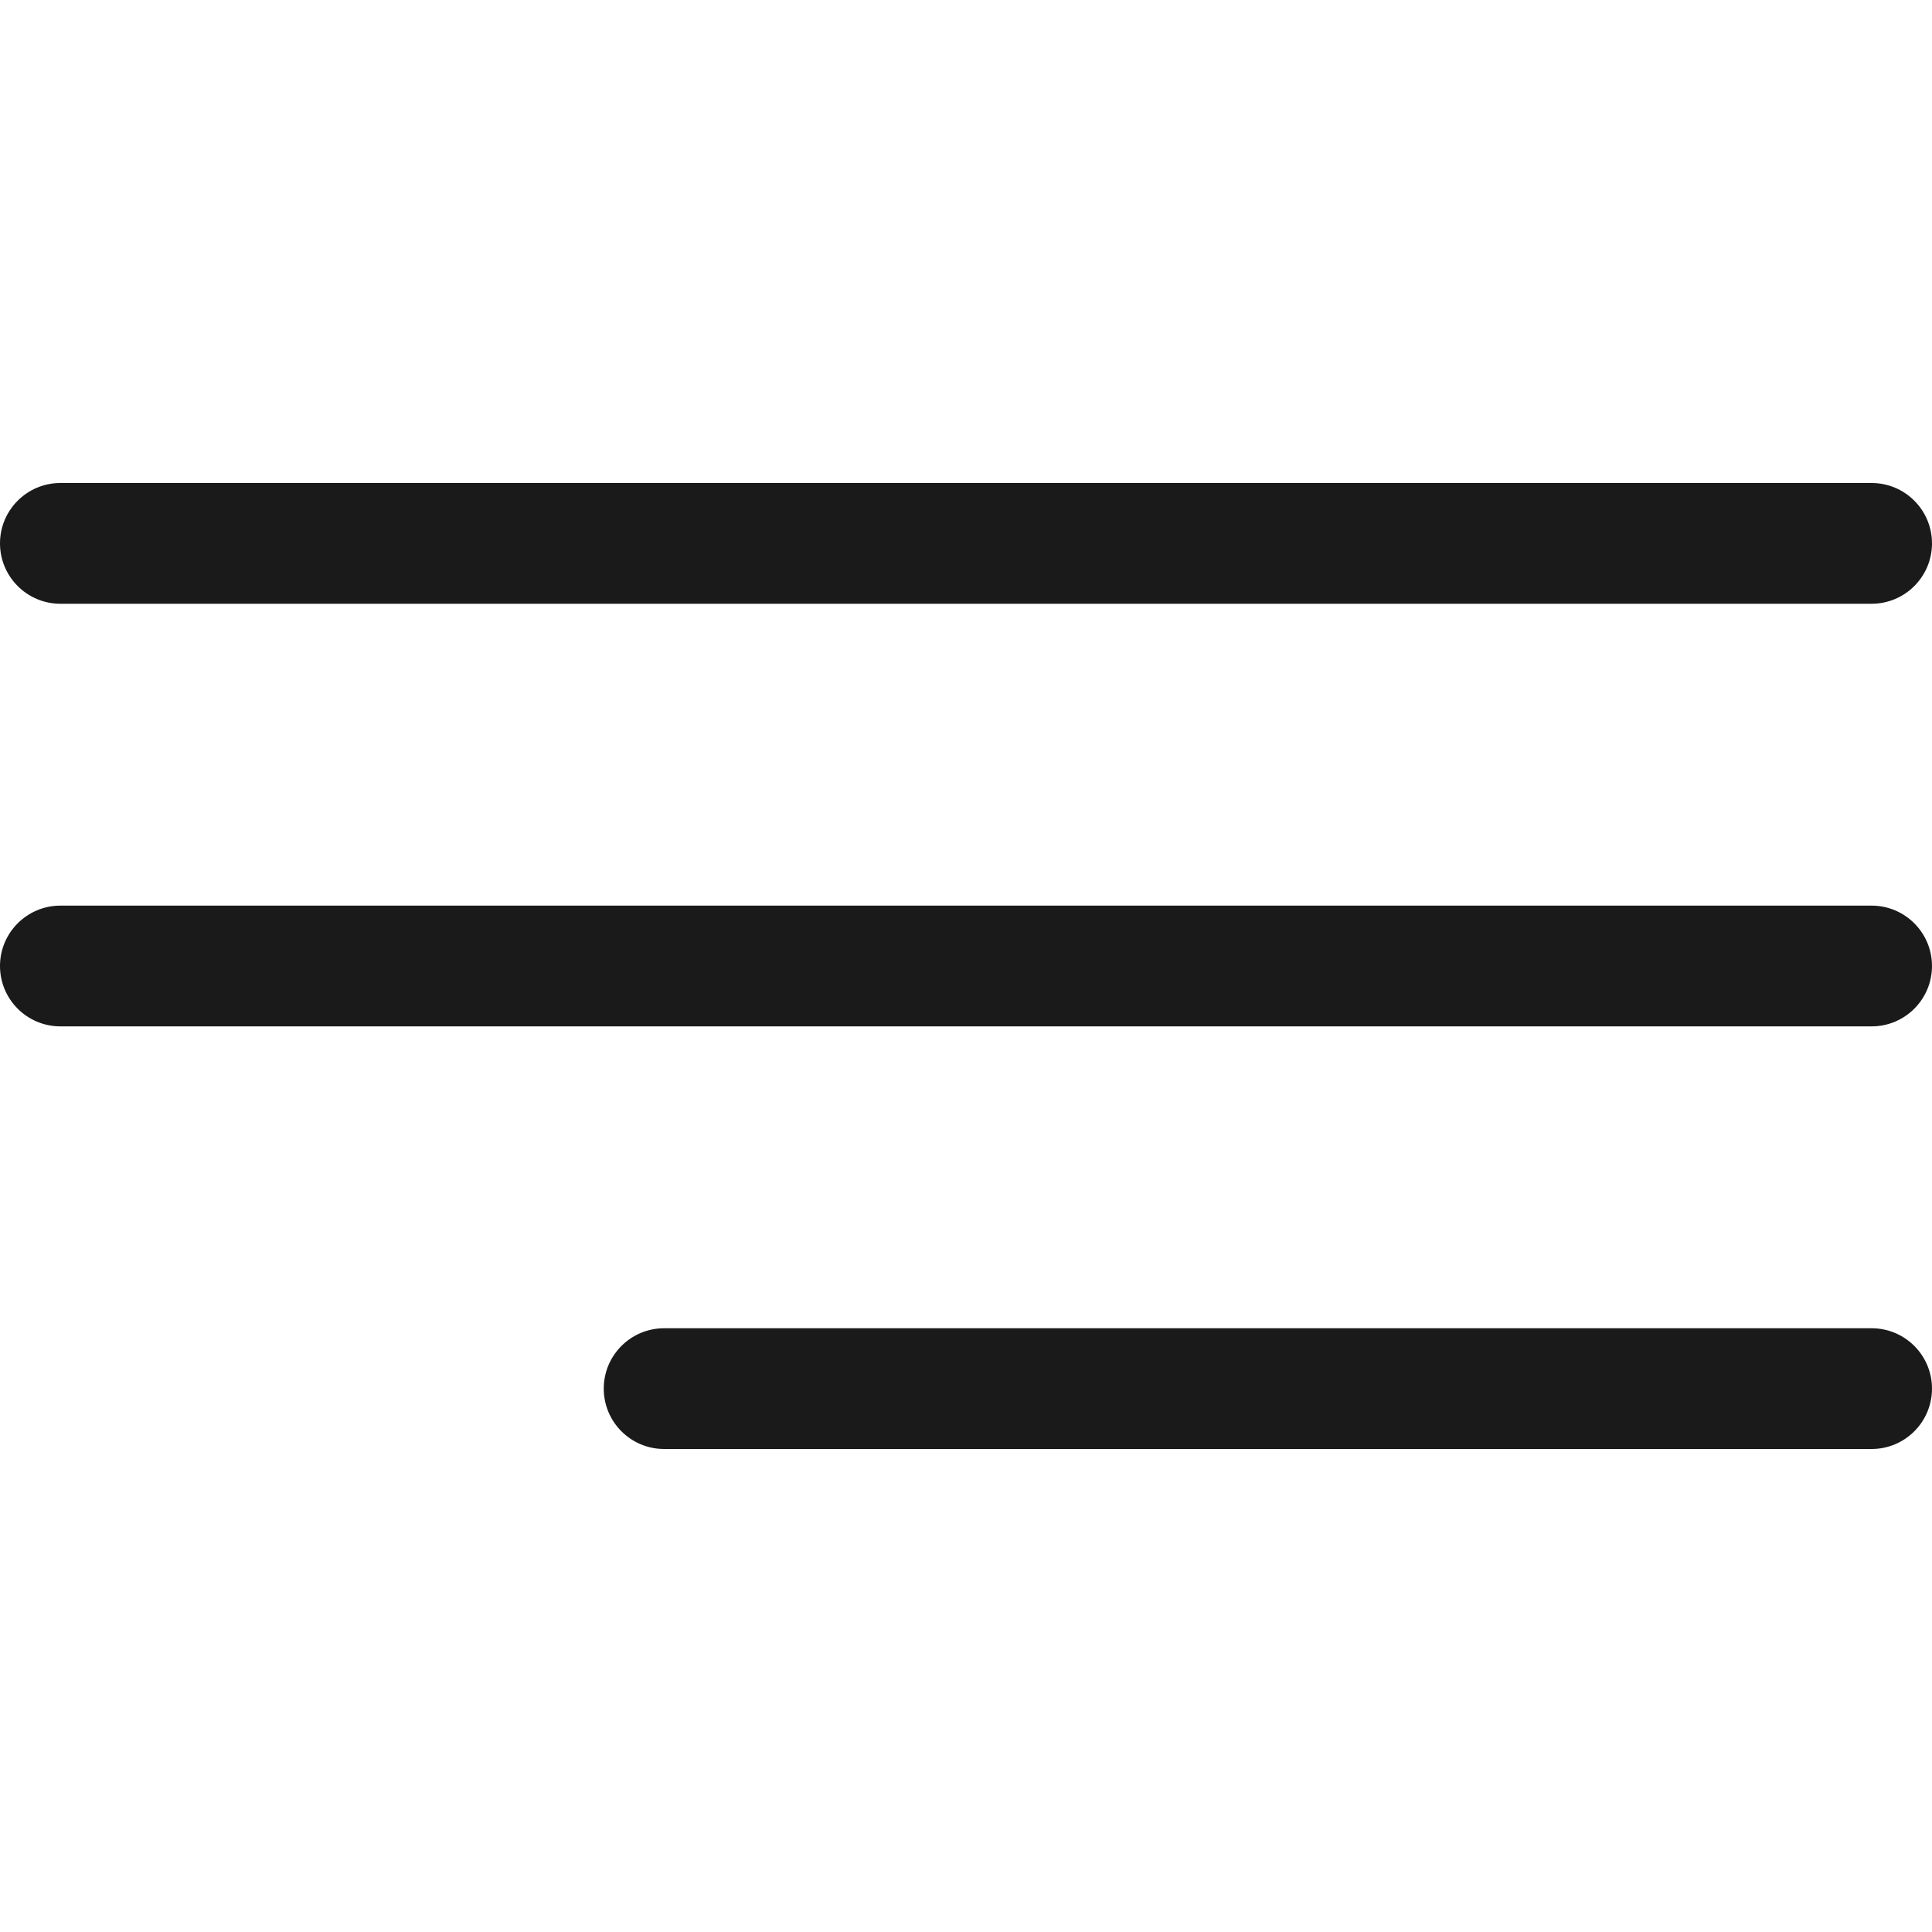
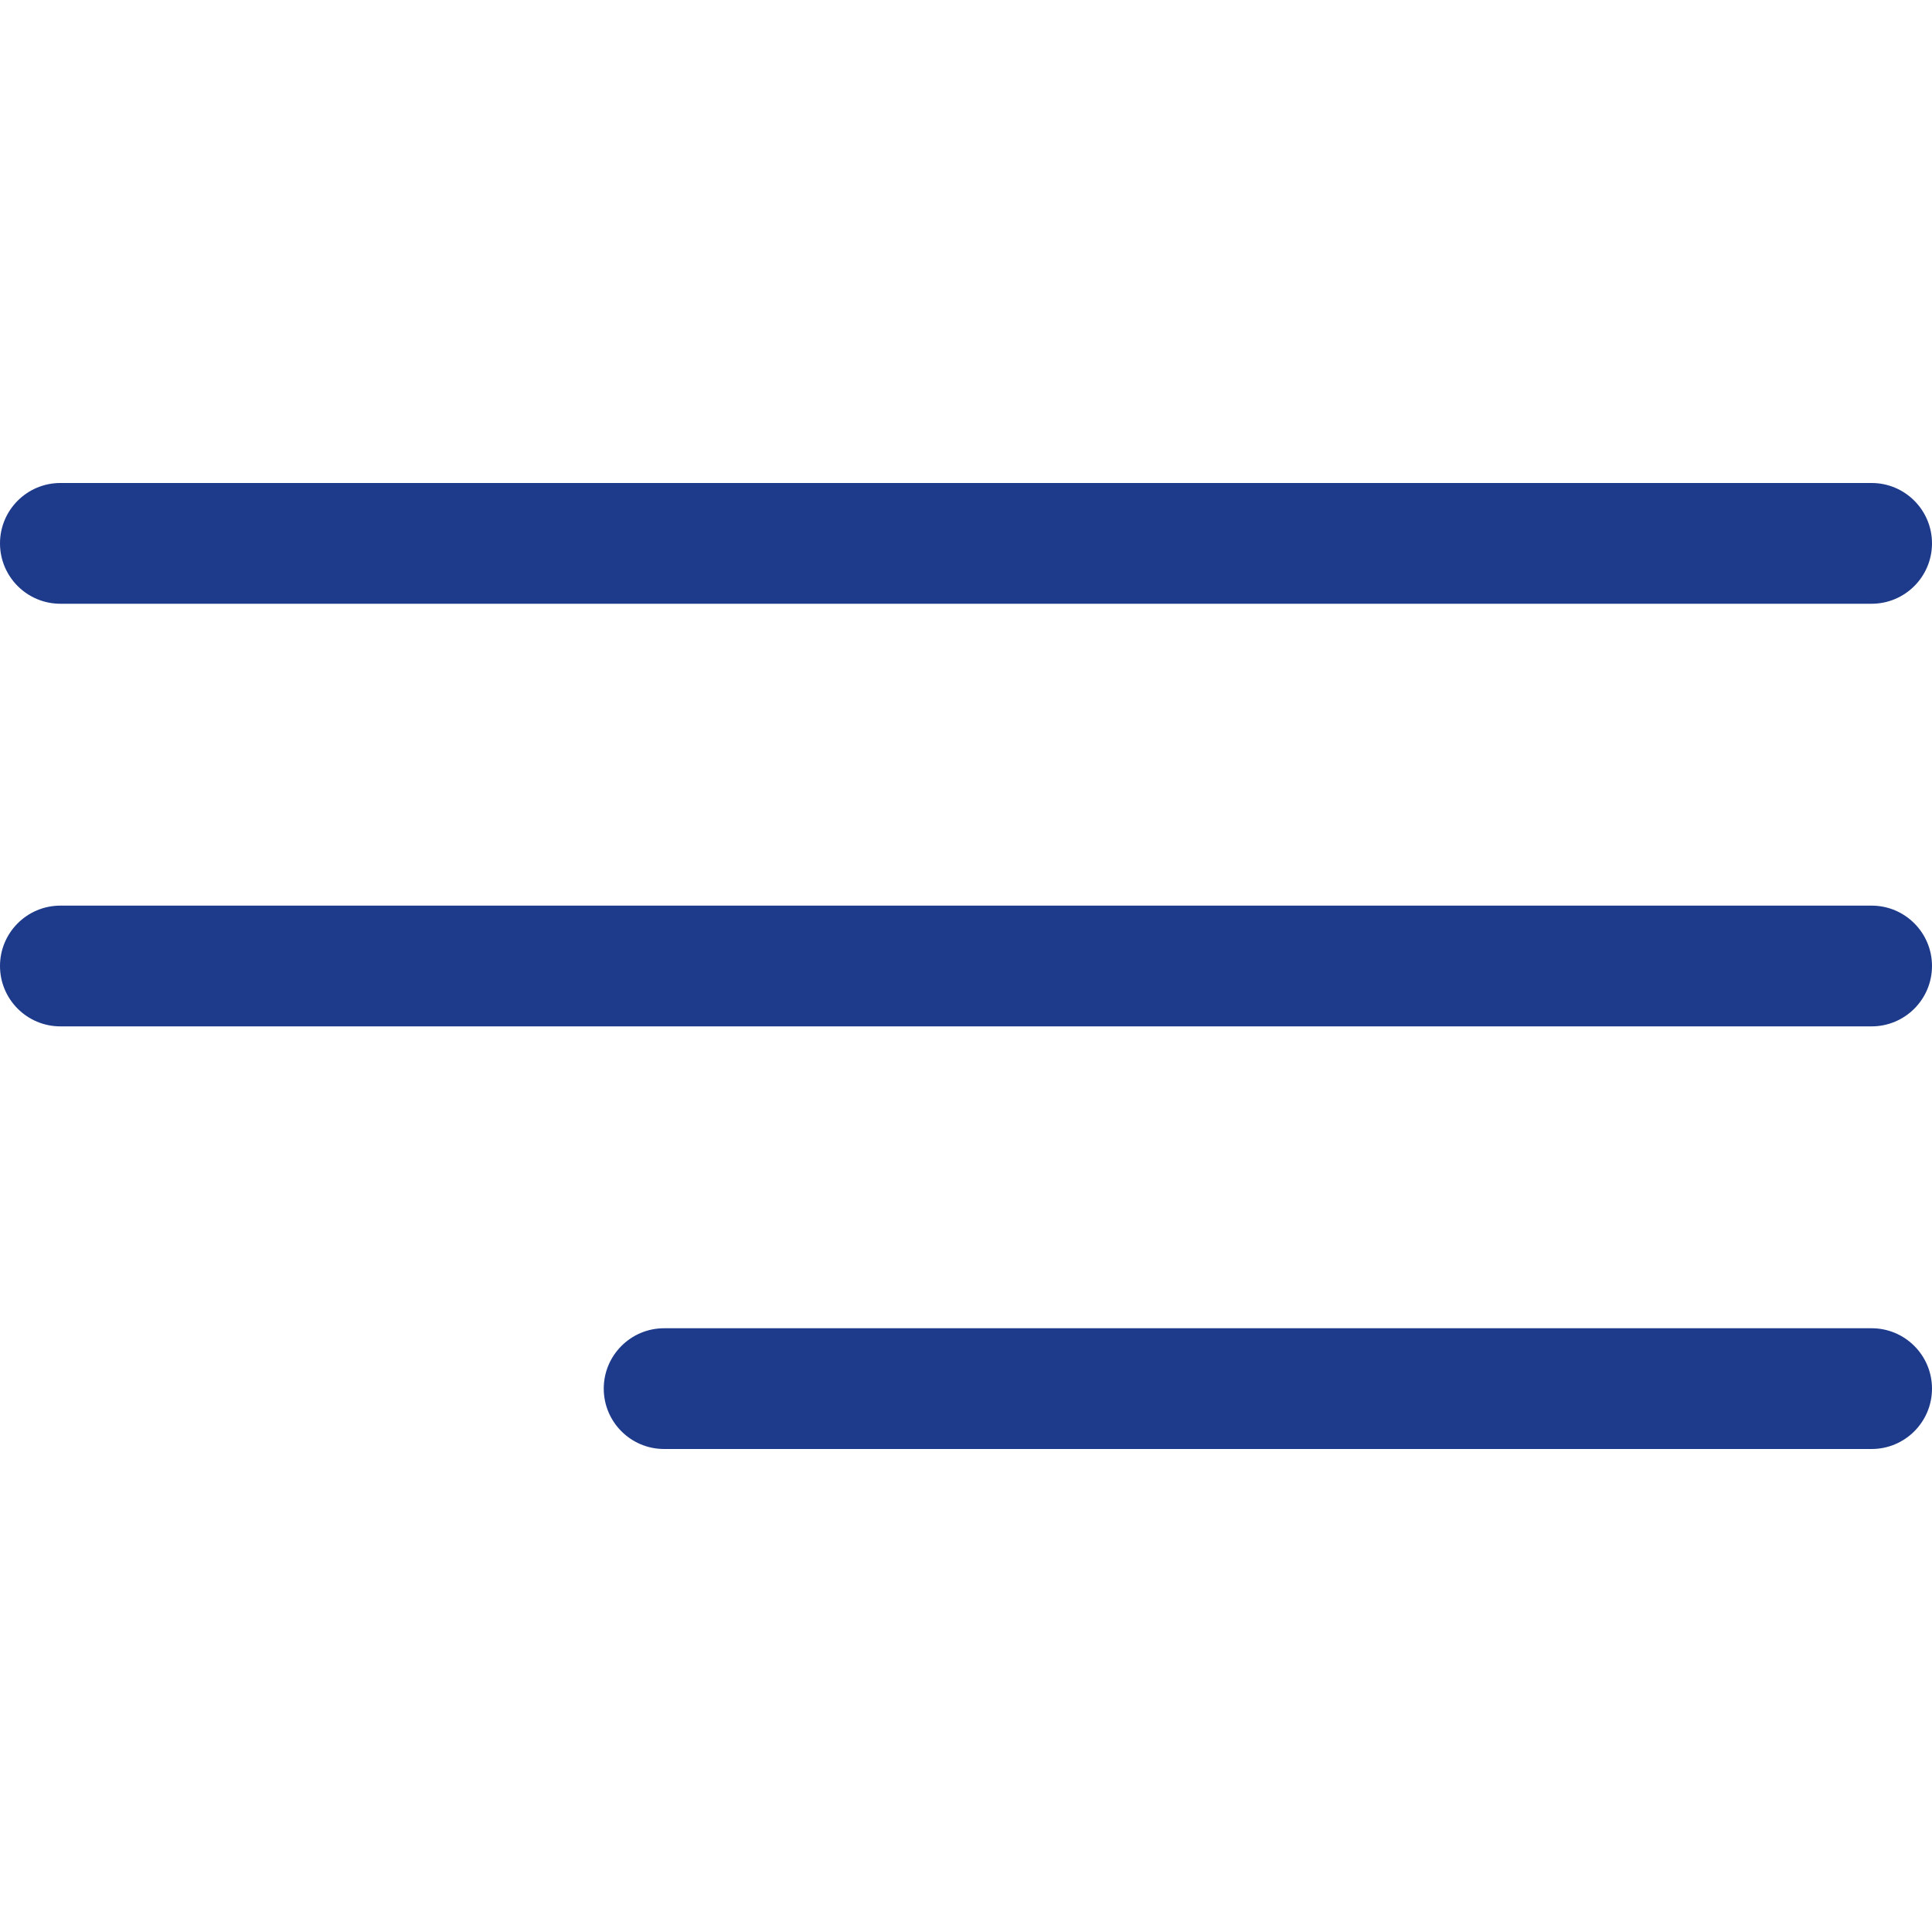
<svg xmlns="http://www.w3.org/2000/svg" version="1.1" id="Capa_1" x="0px" y="0px" viewBox="0 0 384.97 384.97" style="enable-background:new 0 0 384.97 384.97;" xml:space="preserve">
  <defs id="defs56" />
  <g id="g21">
-     <g id="Menu_1_" style="fill:#1a1a1a">
-       <path d="M12.03,120.303h360.909c6.641,0,12.03-5.39,12.03-12.03c0-6.641-5.39-12.03-12.03-12.03H12.03    c-6.641,0-12.03,5.39-12.03,12.03C0,114.913,5.39,120.303,12.03,120.303z" id="path2" style="fill:#1a1a1a" />
-       <path d="M372.939,180.455H12.03c-6.641,0-12.03,5.39-12.03,12.03s5.39,12.03,12.03,12.03h360.909c6.641,0,12.03-5.39,12.03-12.03    S379.58,180.455,372.939,180.455z" id="path4" style="fill:#1a1a1a" />
-       <path d="M372.939,264.667H132.333c-6.641,0-12.03,5.39-12.03,12.03c0,6.641,5.39,12.03,12.03,12.03h240.606    c6.641,0,12.03-5.39,12.03-12.03C384.97,270.056,379.58,264.667,372.939,264.667z" id="path6" style="fill:#1a1a1a" />
+     <g id="Menu_1_" style="fill:#1e3a8a;fill-opacity:1">
+       <path d="M12.03,120.303h360.909c6.641,0,12.03-5.39,12.03-12.03c0-6.641-5.39-12.03-12.03-12.03H12.03    c-6.641,0-12.03,5.39-12.03,12.03C0,114.913,5.39,120.303,12.03,120.303z" id="path2" style="fill:#1e3a8a;fill-opacity:1" />
+       <path d="M372.939,180.455H12.03c-6.641,0-12.03,5.39-12.03,12.03s5.39,12.03,12.03,12.03h360.909c6.641,0,12.03-5.39,12.03-12.03    S379.58,180.455,372.939,180.455z" id="path4" style="fill:#1e3a8a;fill-opacity:1" />
+       <path d="M372.939,264.667H132.333c-6.641,0-12.03,5.39-12.03,12.03c0,6.641,5.39,12.03,12.03,12.03h240.606    c6.641,0,12.03-5.39,12.03-12.03C384.97,270.056,379.58,264.667,372.939,264.667z" id="path6" style="fill:#1e3a8a;fill-opacity:1" />
    </g>
    <g id="g9">
	</g>
    <g id="g11">
	</g>
    <g id="g13">
	</g>
    <g id="g15">
	</g>
    <g id="g17">
	</g>
    <g id="g19">
	</g>
  </g>
  <g id="g23">
</g>
  <g id="g25">
</g>
  <g id="g27">
</g>
  <g id="g29">
</g>
  <g id="g31">
</g>
  <g id="g33">
</g>
  <g id="g35">
</g>
  <g id="g37">
</g>
  <g id="g39">
</g>
  <g id="g41">
</g>
  <g id="g43">
</g>
  <g id="g45">
</g>
  <g id="g47">
</g>
  <g id="g49">
</g>
  <g id="g51">
</g>
</svg>
